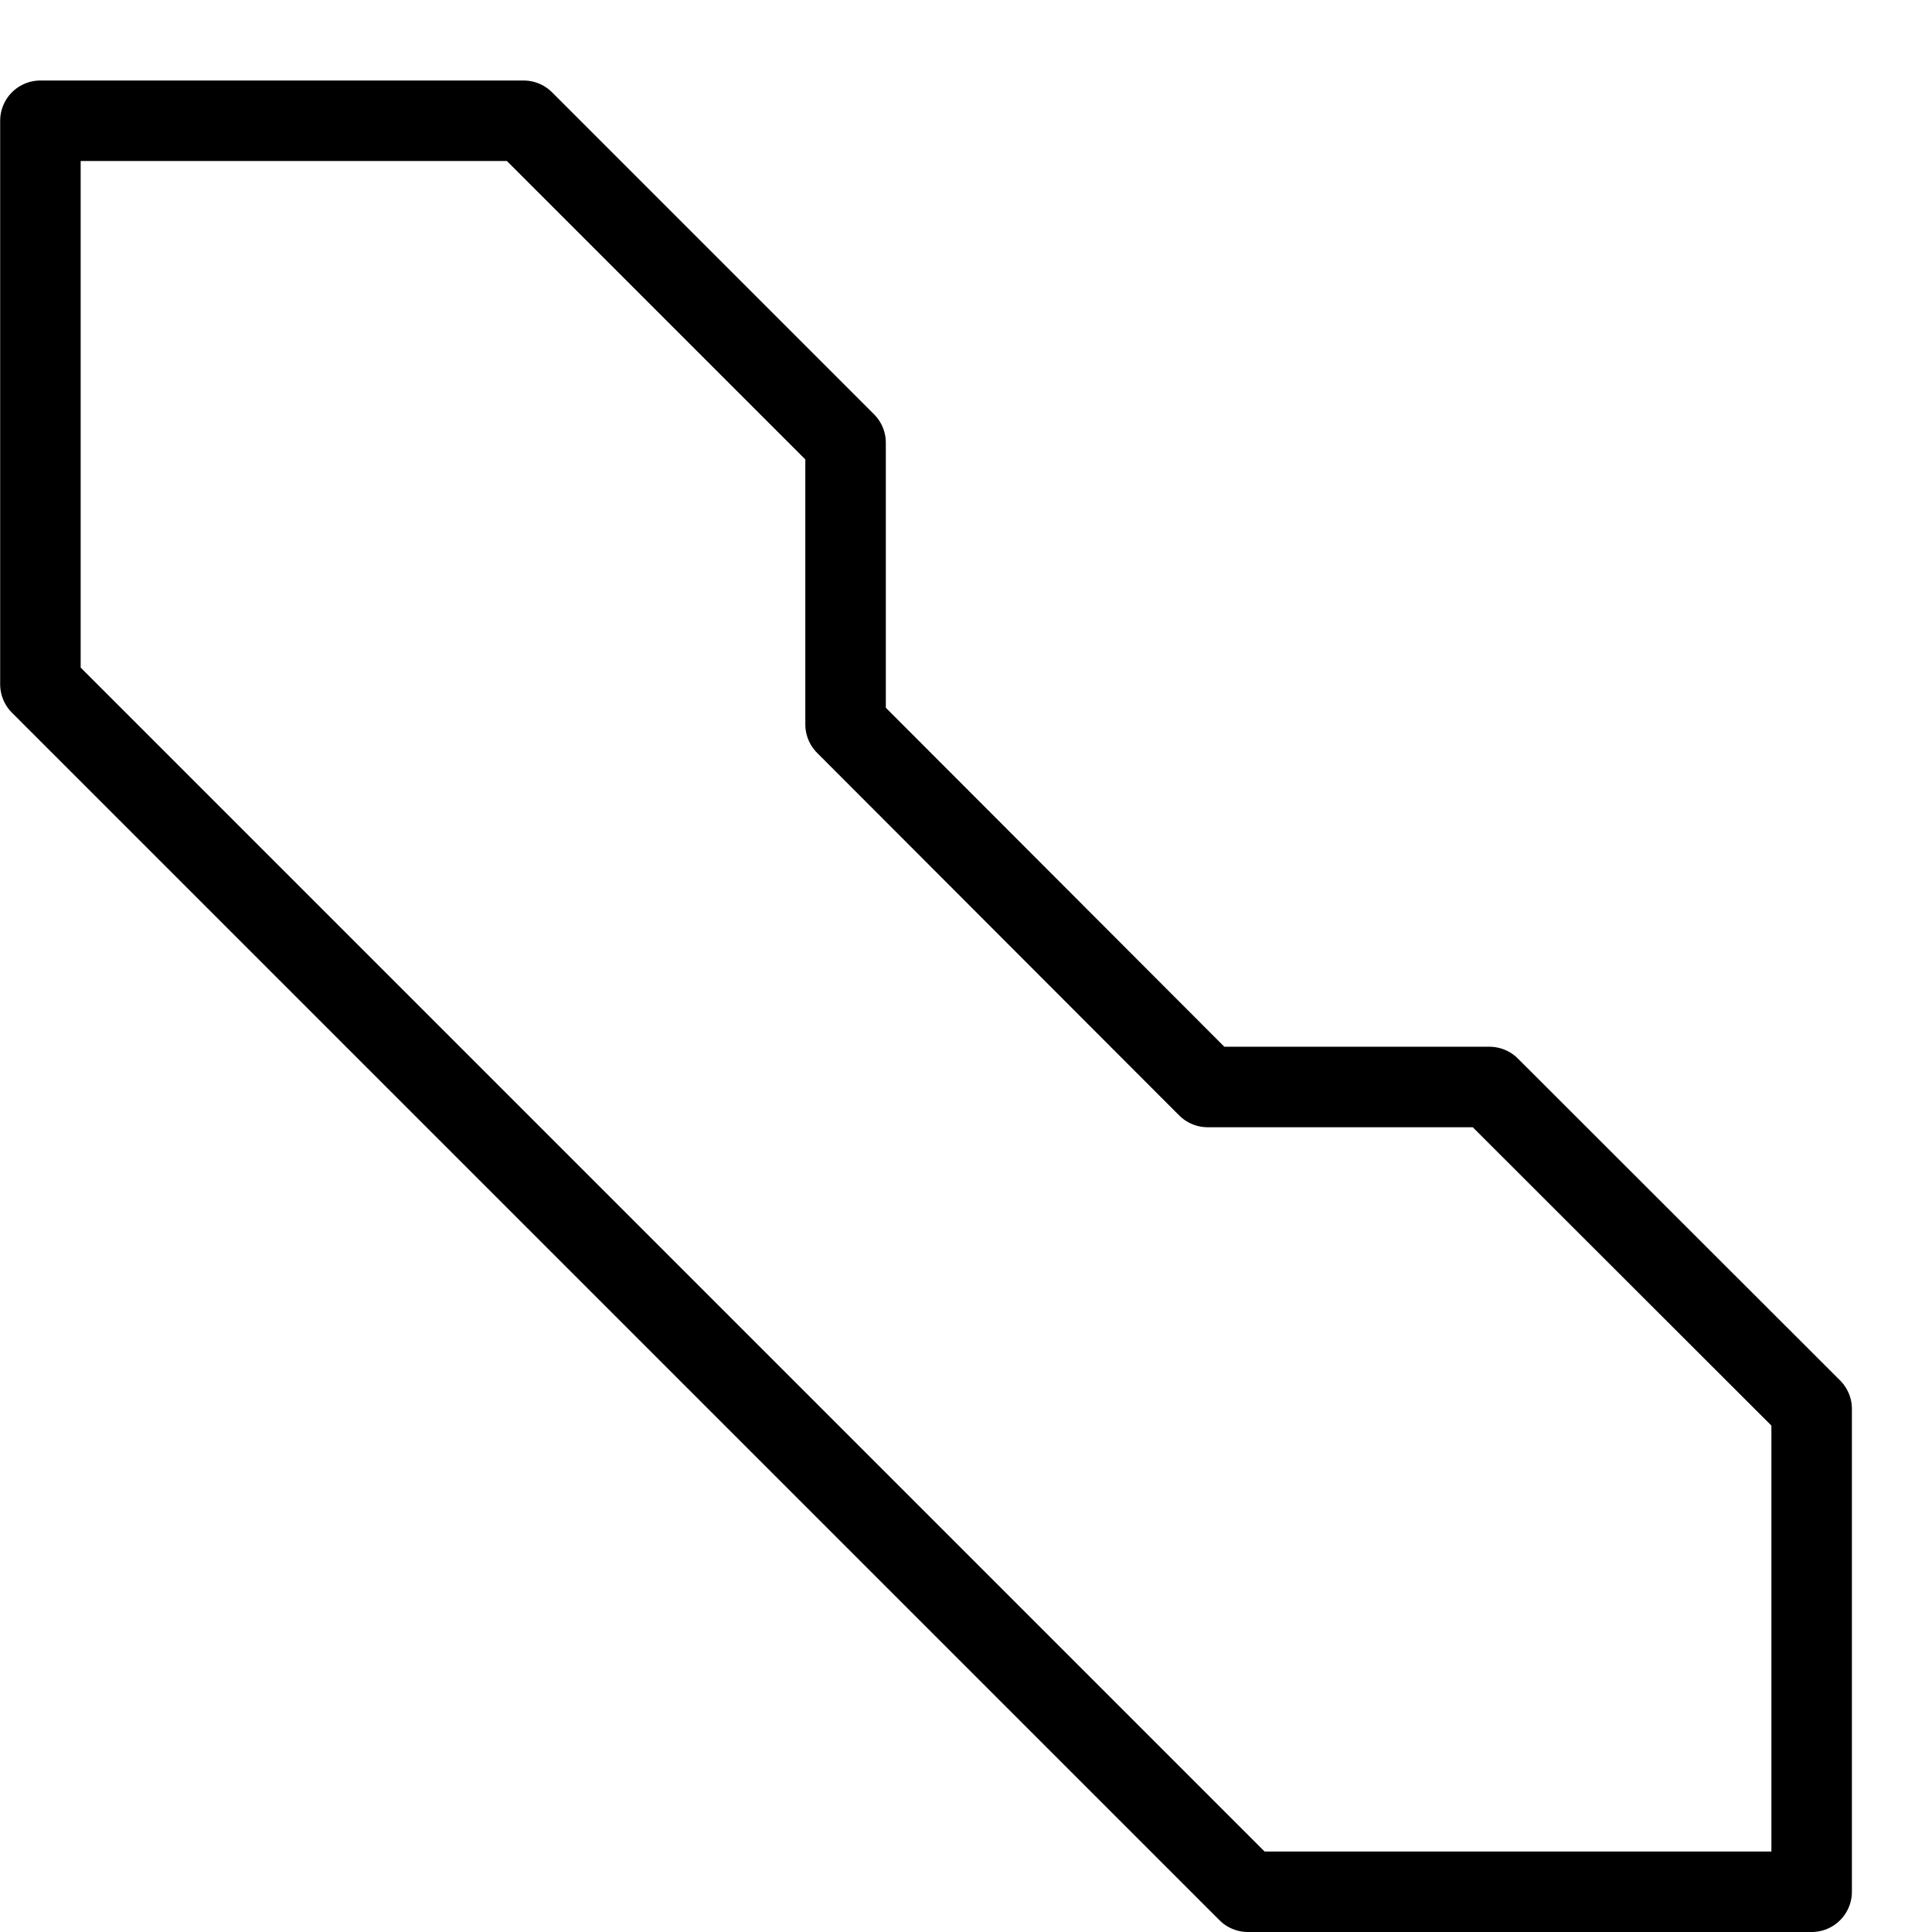
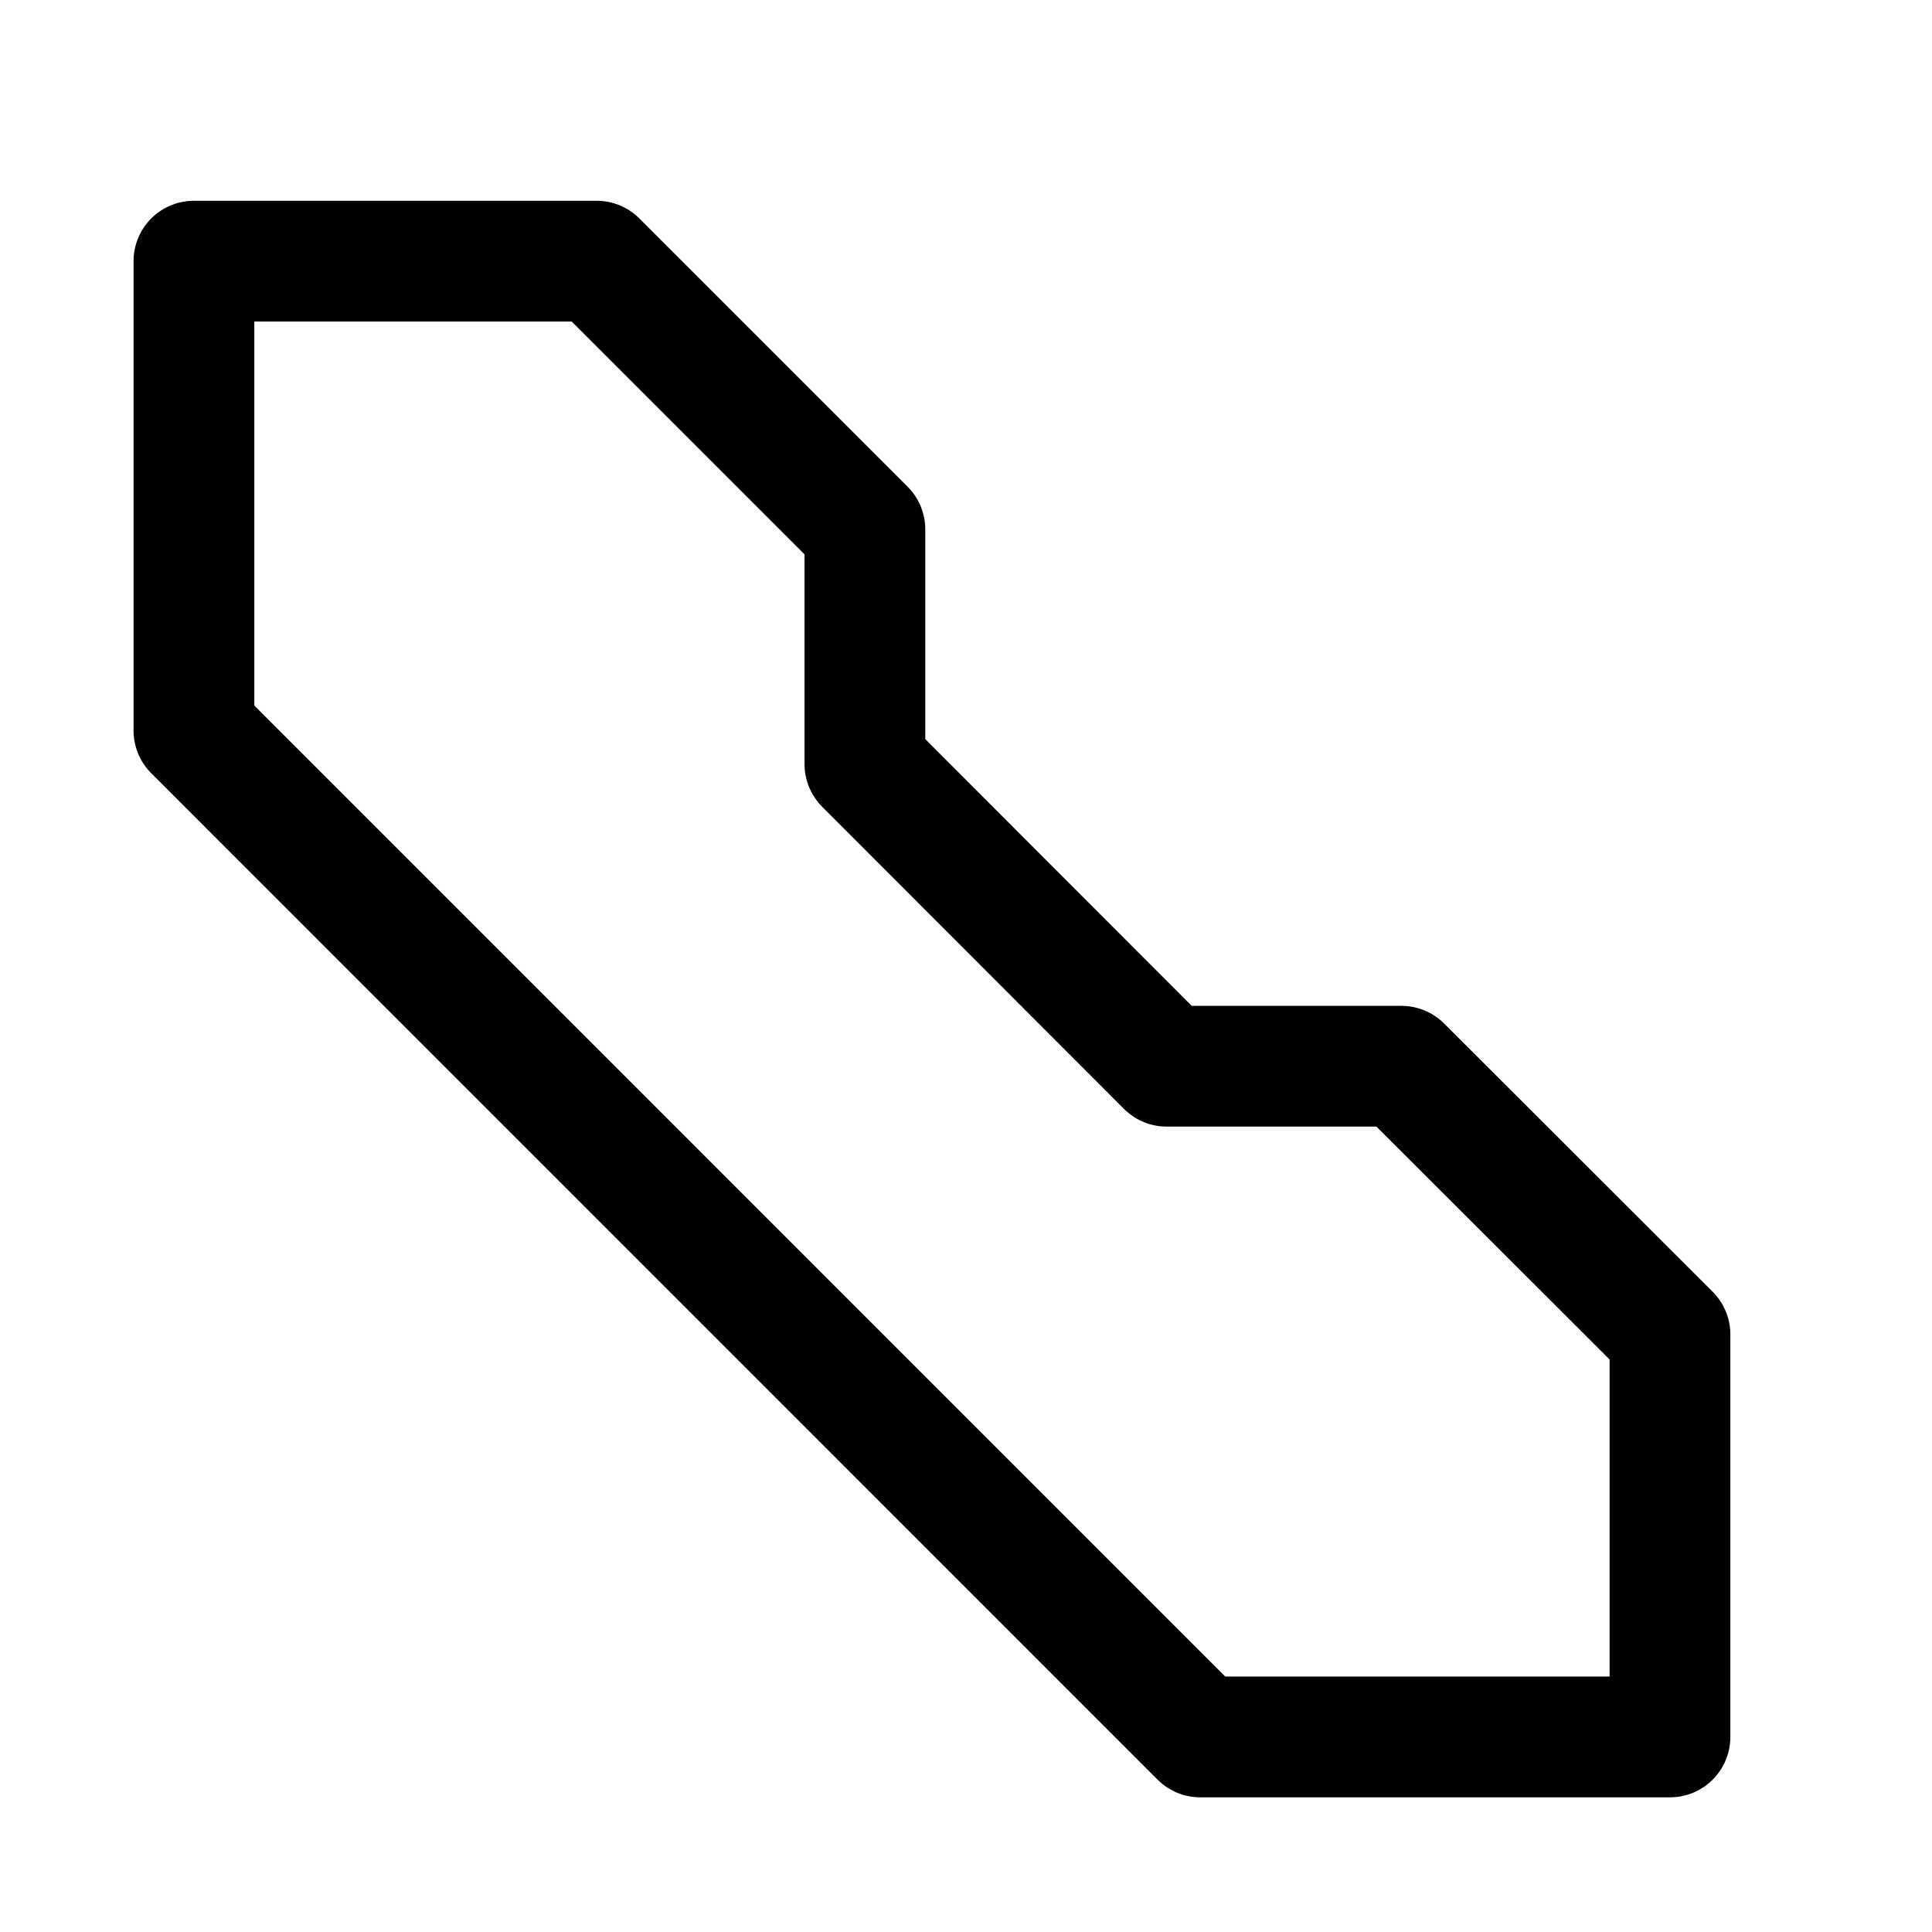
<svg xmlns="http://www.w3.org/2000/svg" fill="none" viewBox="0 0 24 24">
-   <path stroke="currentColor" stroke-linecap="round" stroke-linejoin="round" stroke-miterlimit="10" stroke-width="1" d="M15.002 13.503h3.5l4.003 3.999V23.5h-7.003l-15-15v-7h6.002l4 4v3.499z" />
+   <path stroke="currentColor" stroke-linecap="round" stroke-linejoin="round" stroke-miterlimit="10" stroke-width="1.5" d="M14.493 13.245h2.916l3.336 3.332v5H14.91L2.409 9.075V3.244h5.003l3.332 3.332v2.916z" />
</svg>
